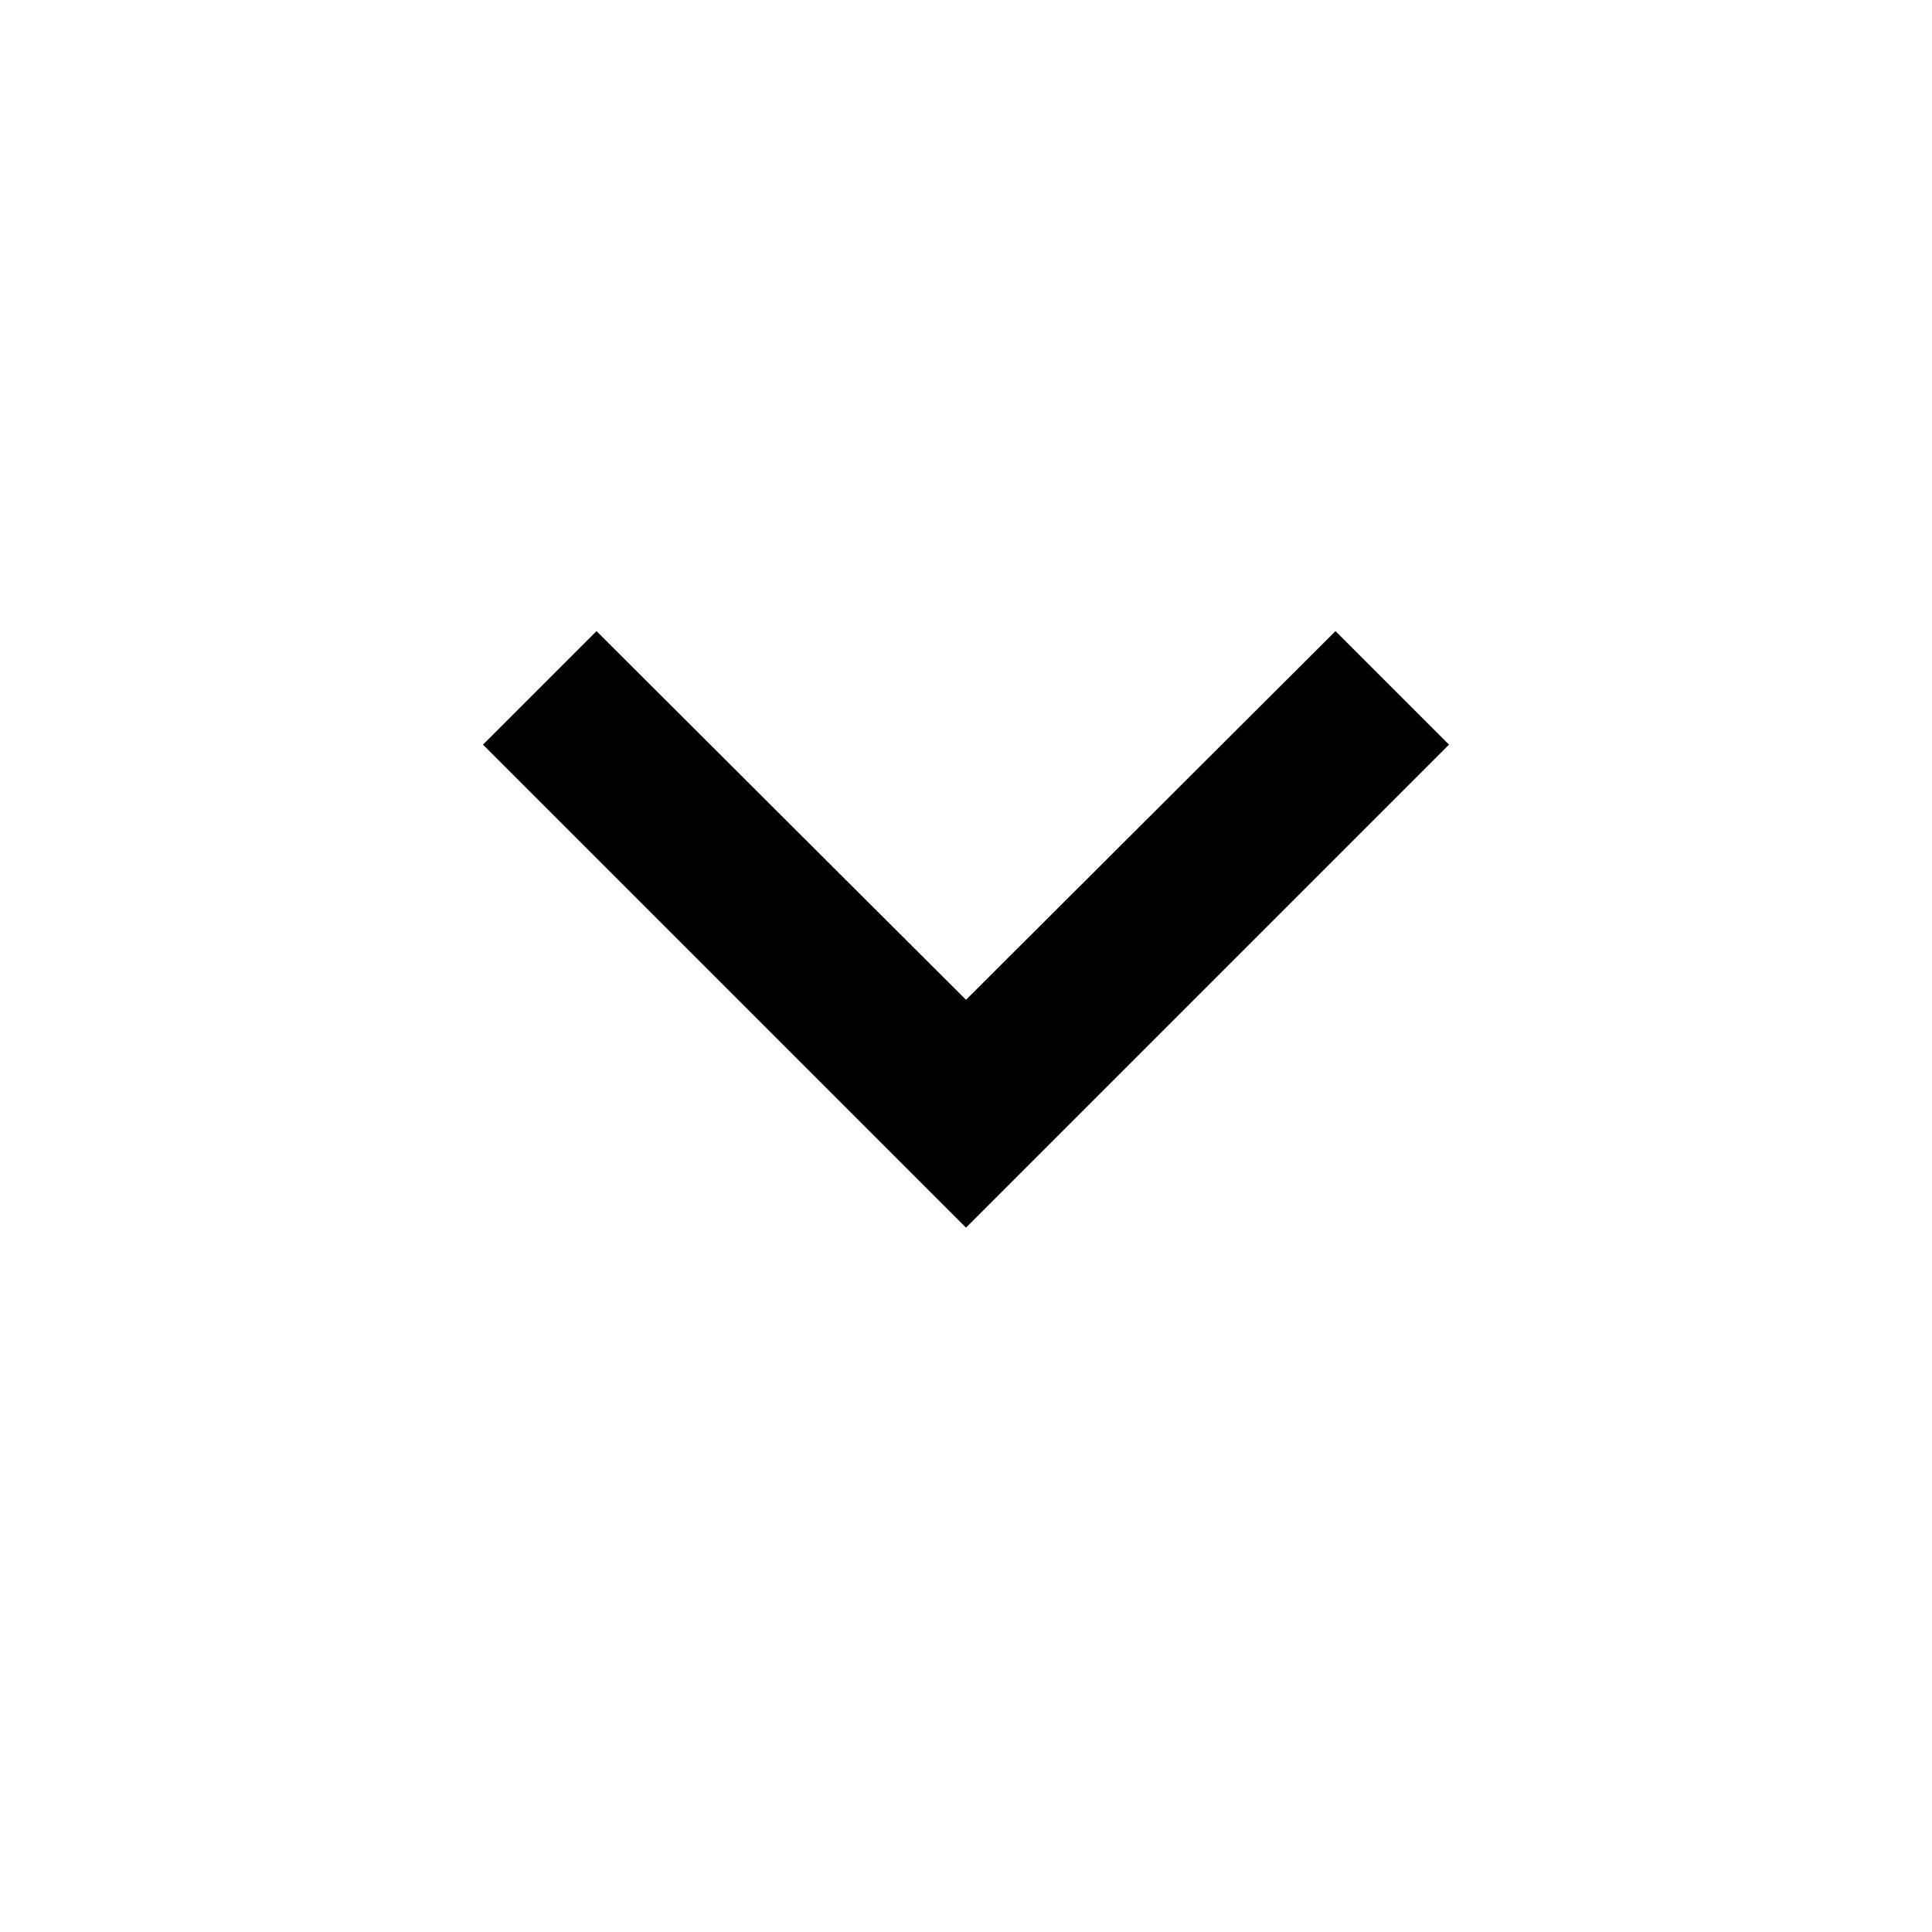
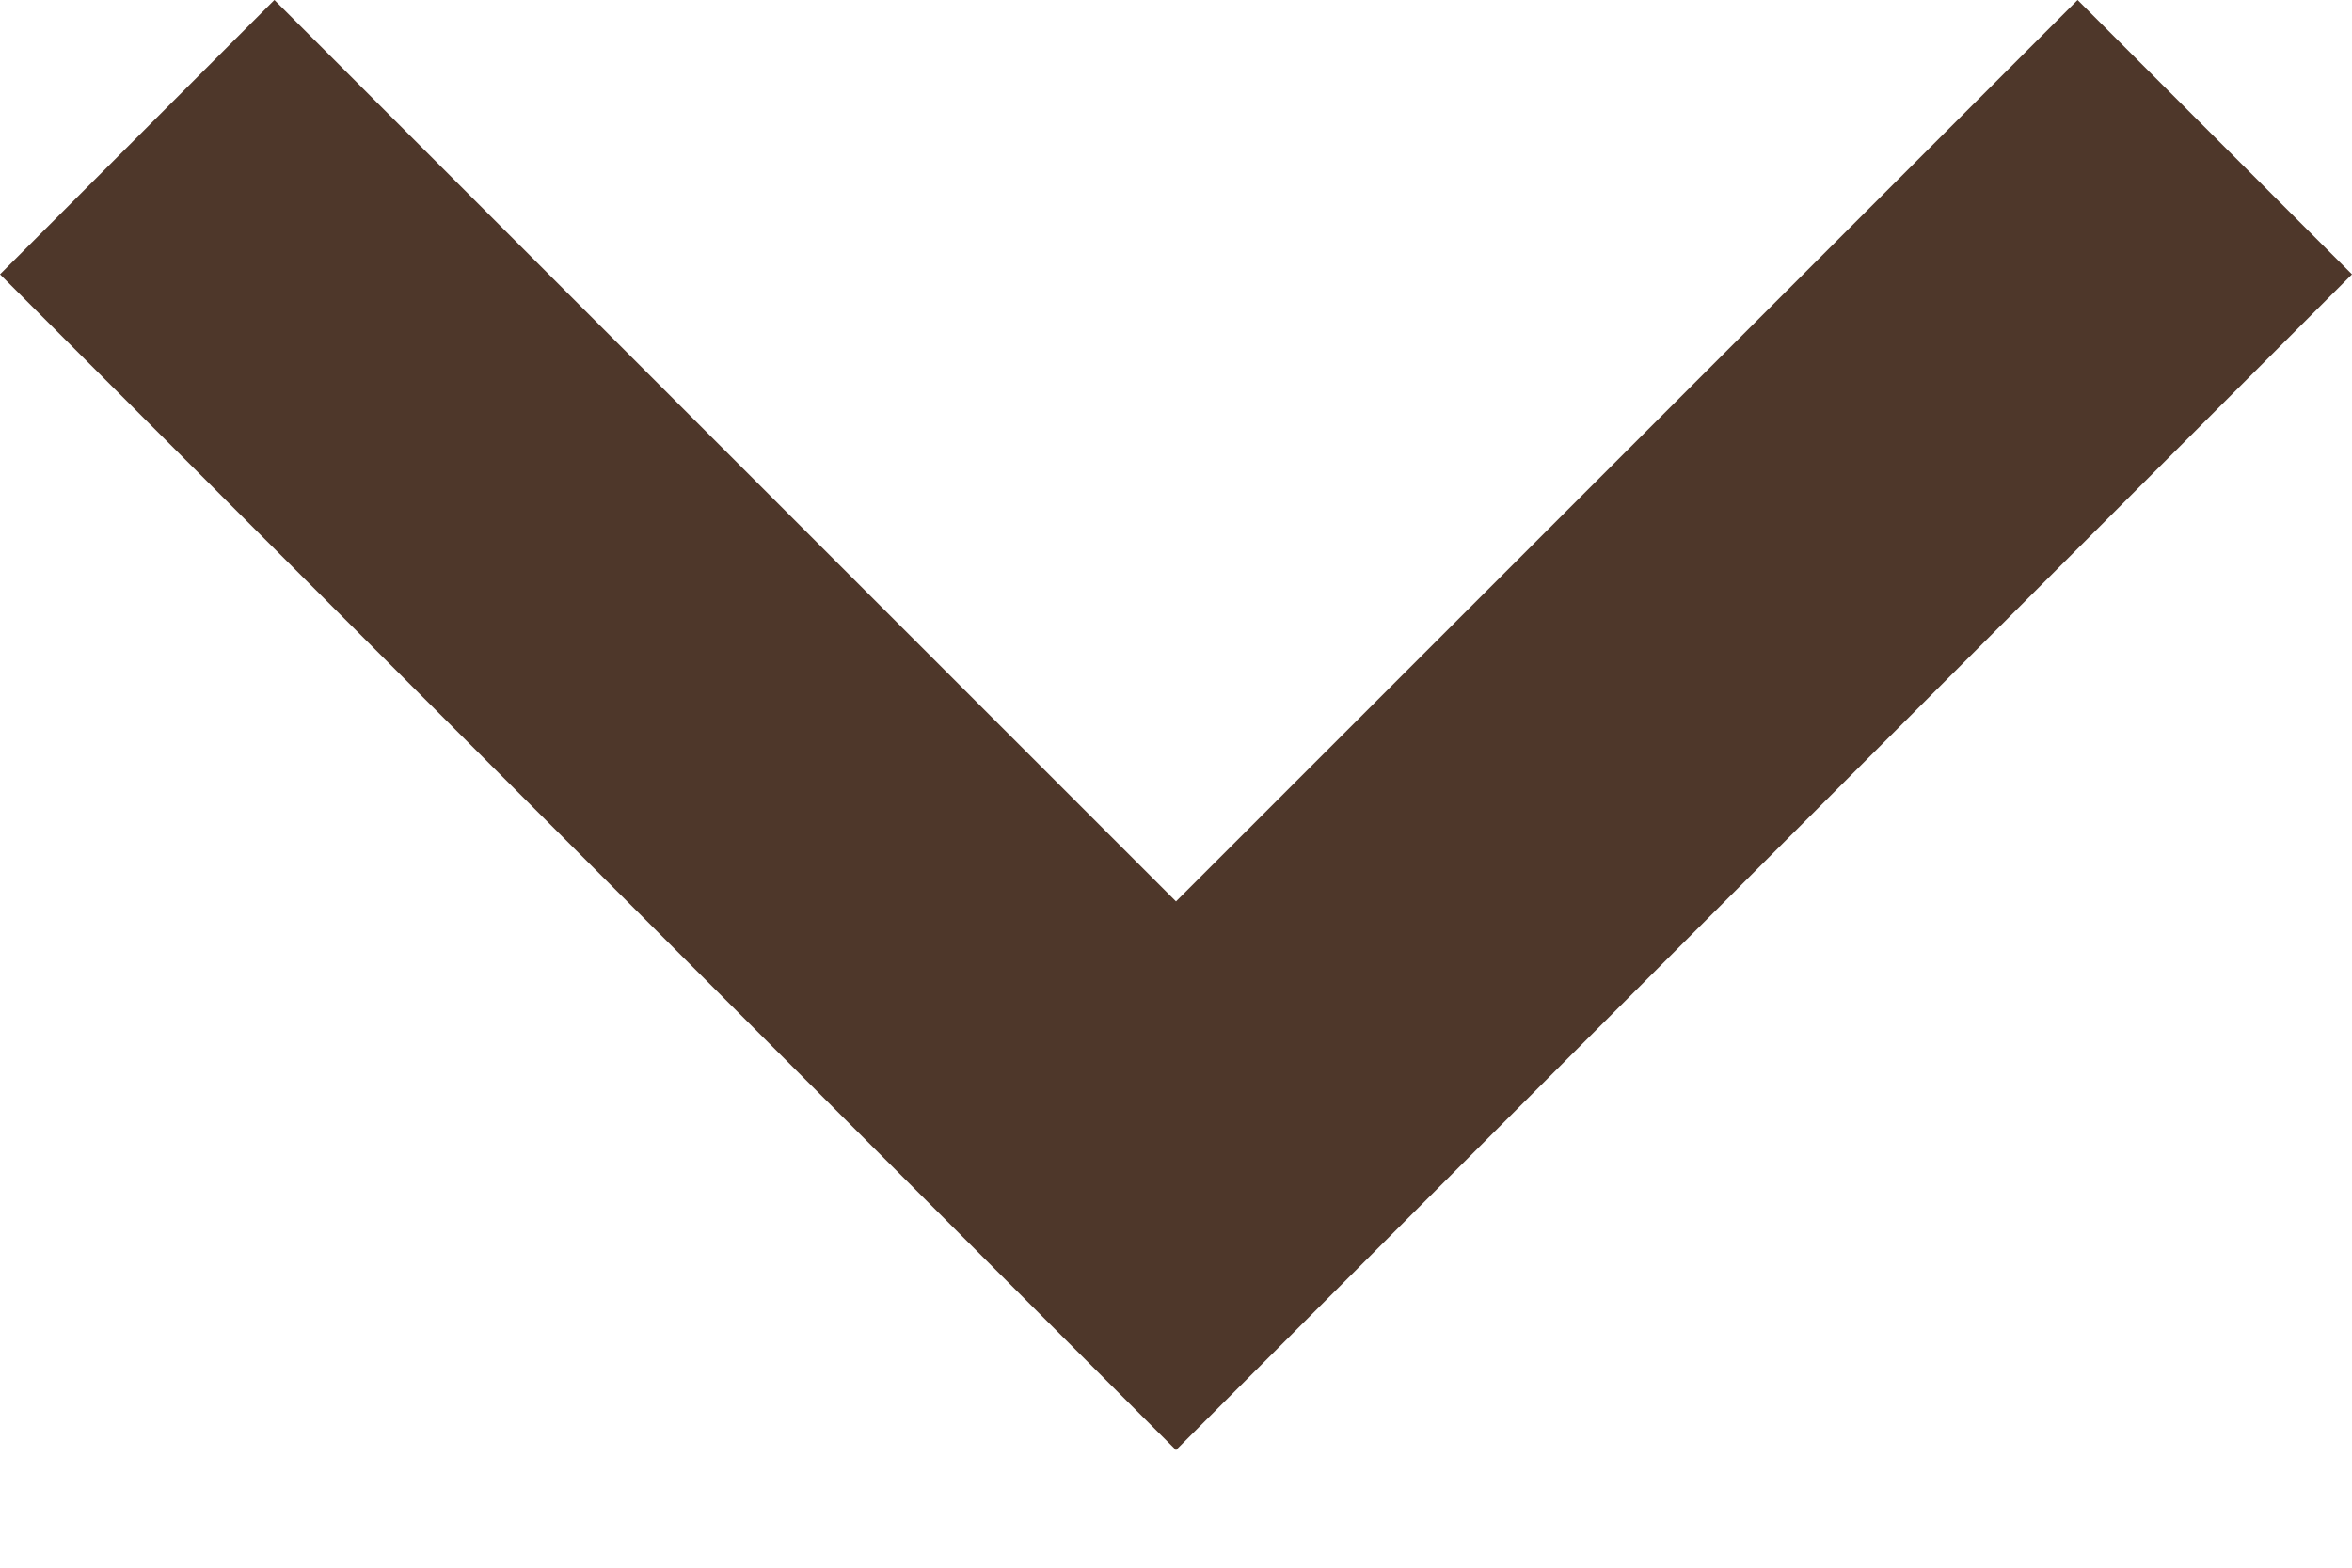
- <svg xmlns="http://www.w3.org/2000/svg" fill="#000000" height="24" viewBox="0 0 24 24" width="24">
-   <path d="M7.41 7.84L12 12.42l4.59-4.58L18 9.25l-6 6-6-6z" />
-   <path d="M0-.75h24v24H0z" fill="none" />
+ <svg xmlns="http://www.w3.org/2000/svg" width="12" height="8" viewBox="0 0 12 8" fill="none">
+   <path fill-rule="evenodd" clip-rule="evenodd" d="M10.6 0L6 4.6L1.4 0L0 1.4L6 7.4L12 1.4L10.6 0Z" fill="#4E372A" />
</svg>
